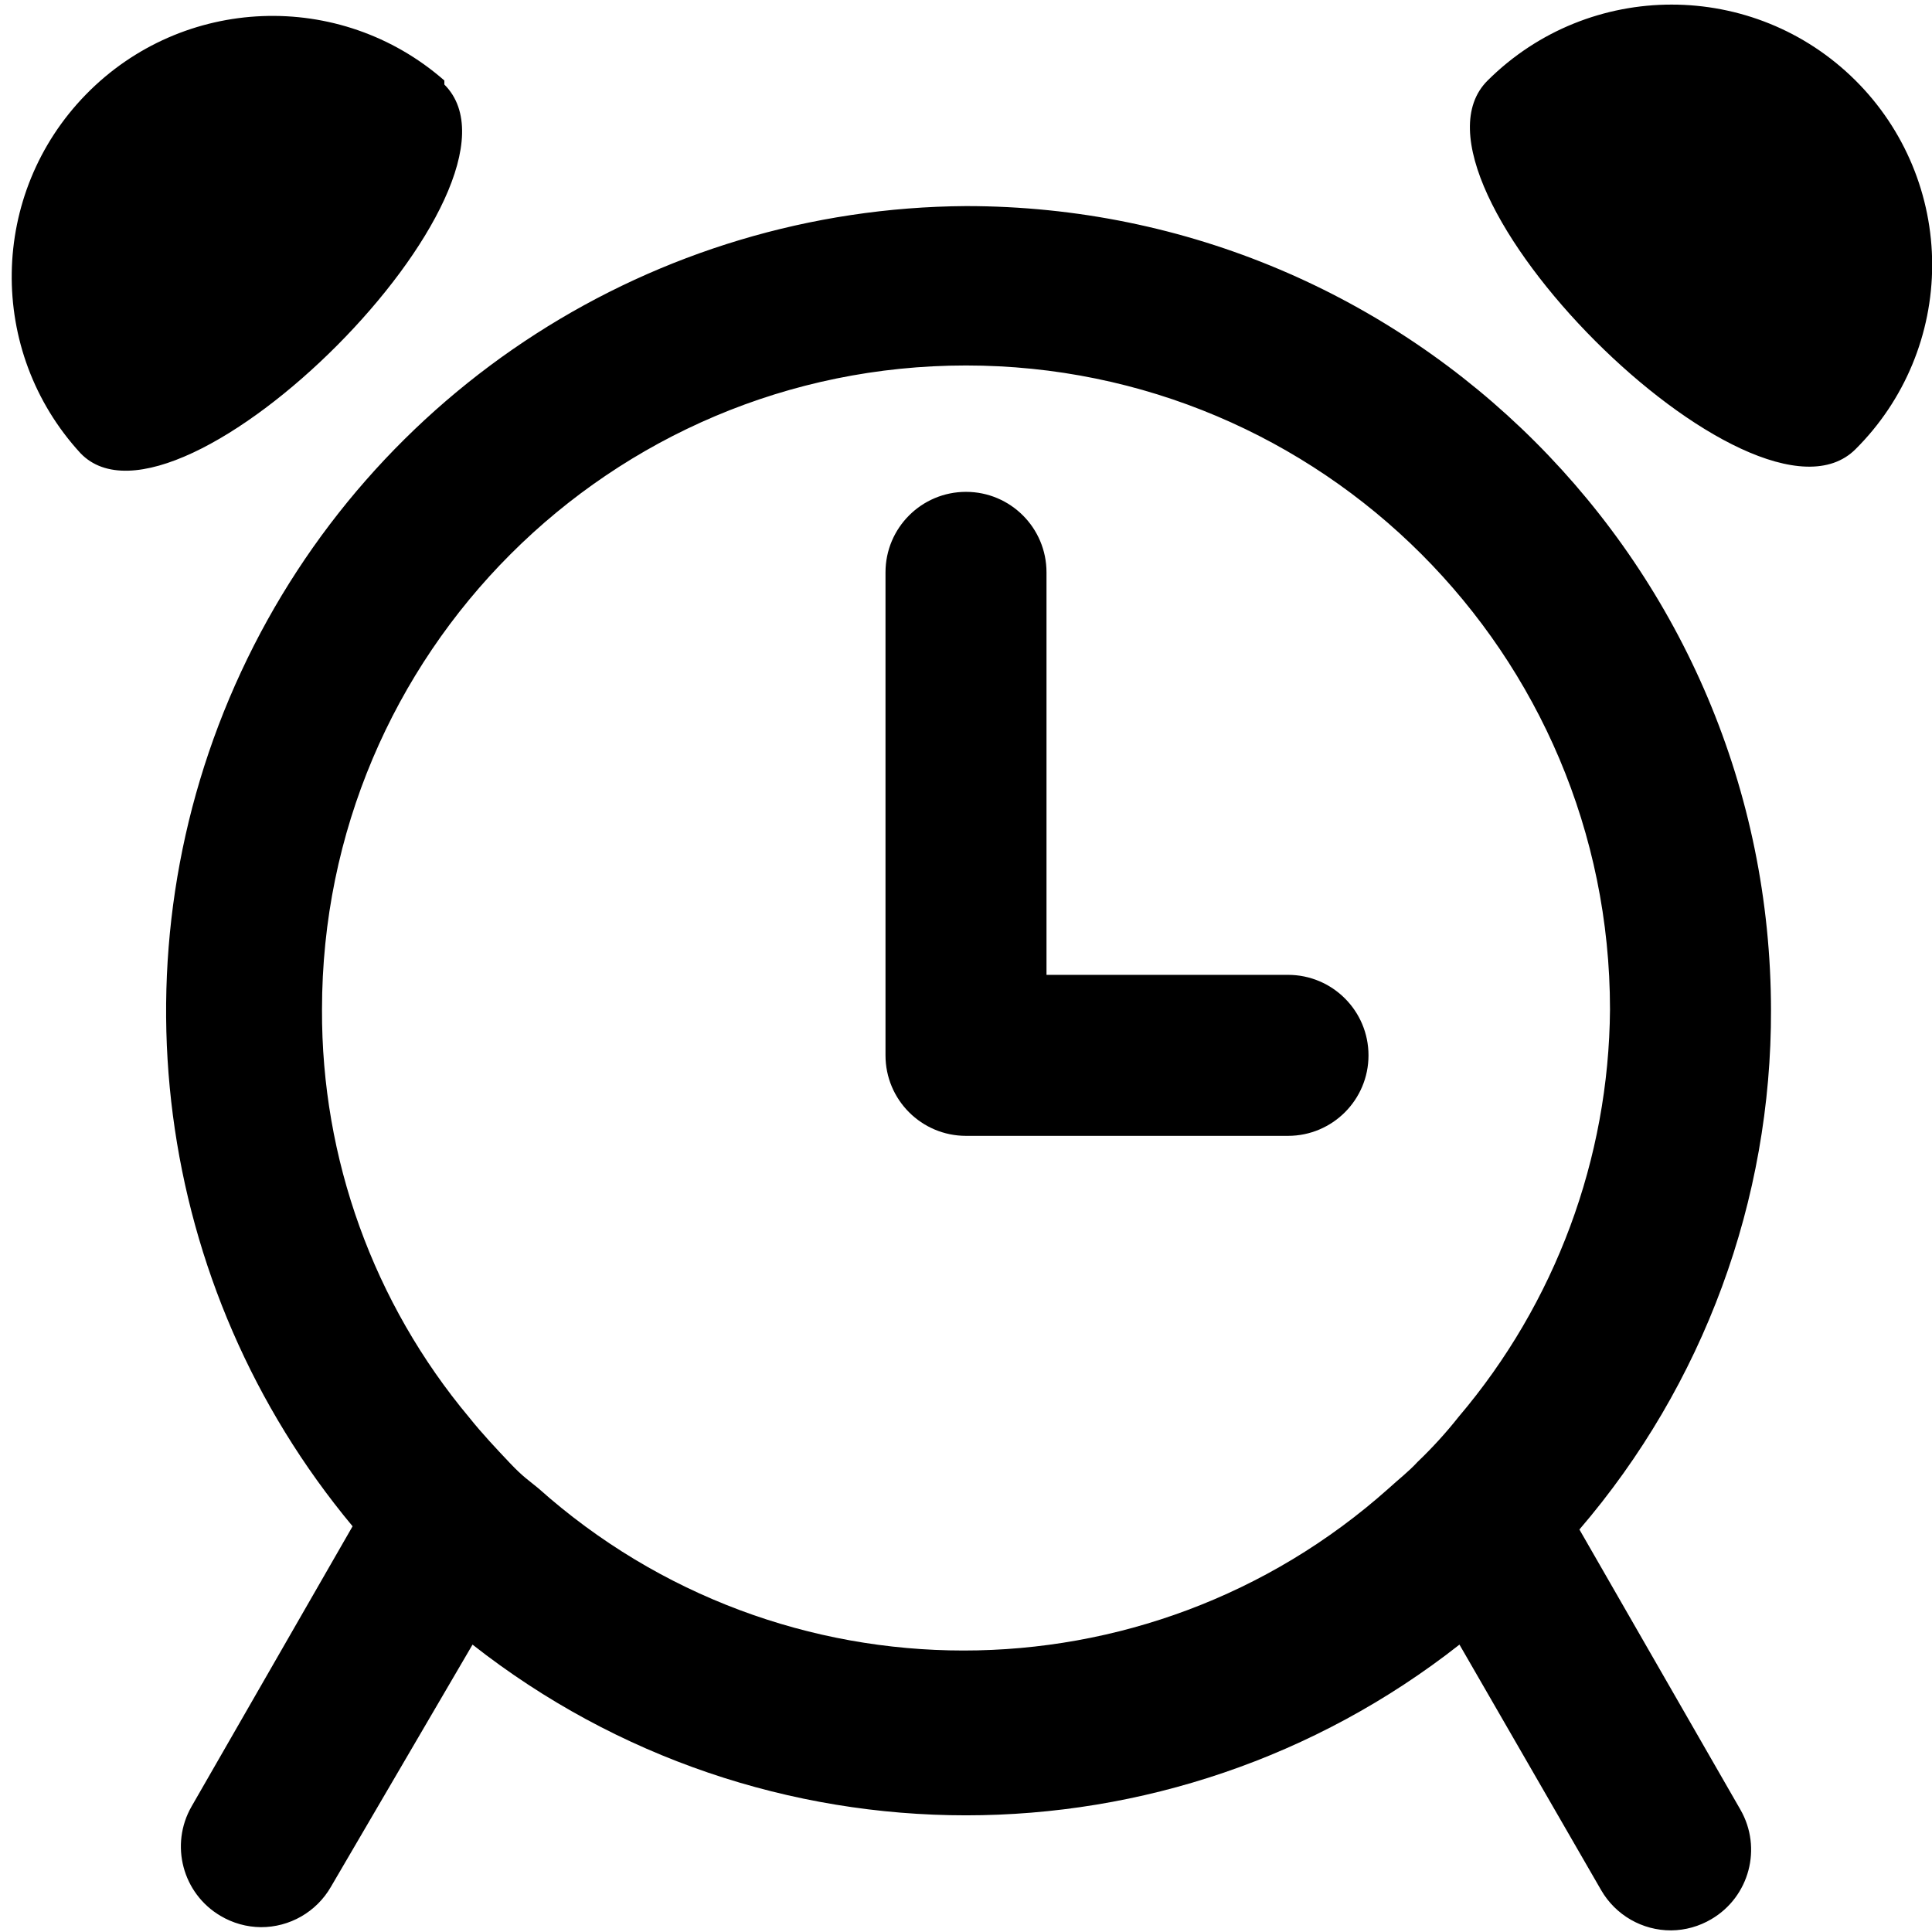
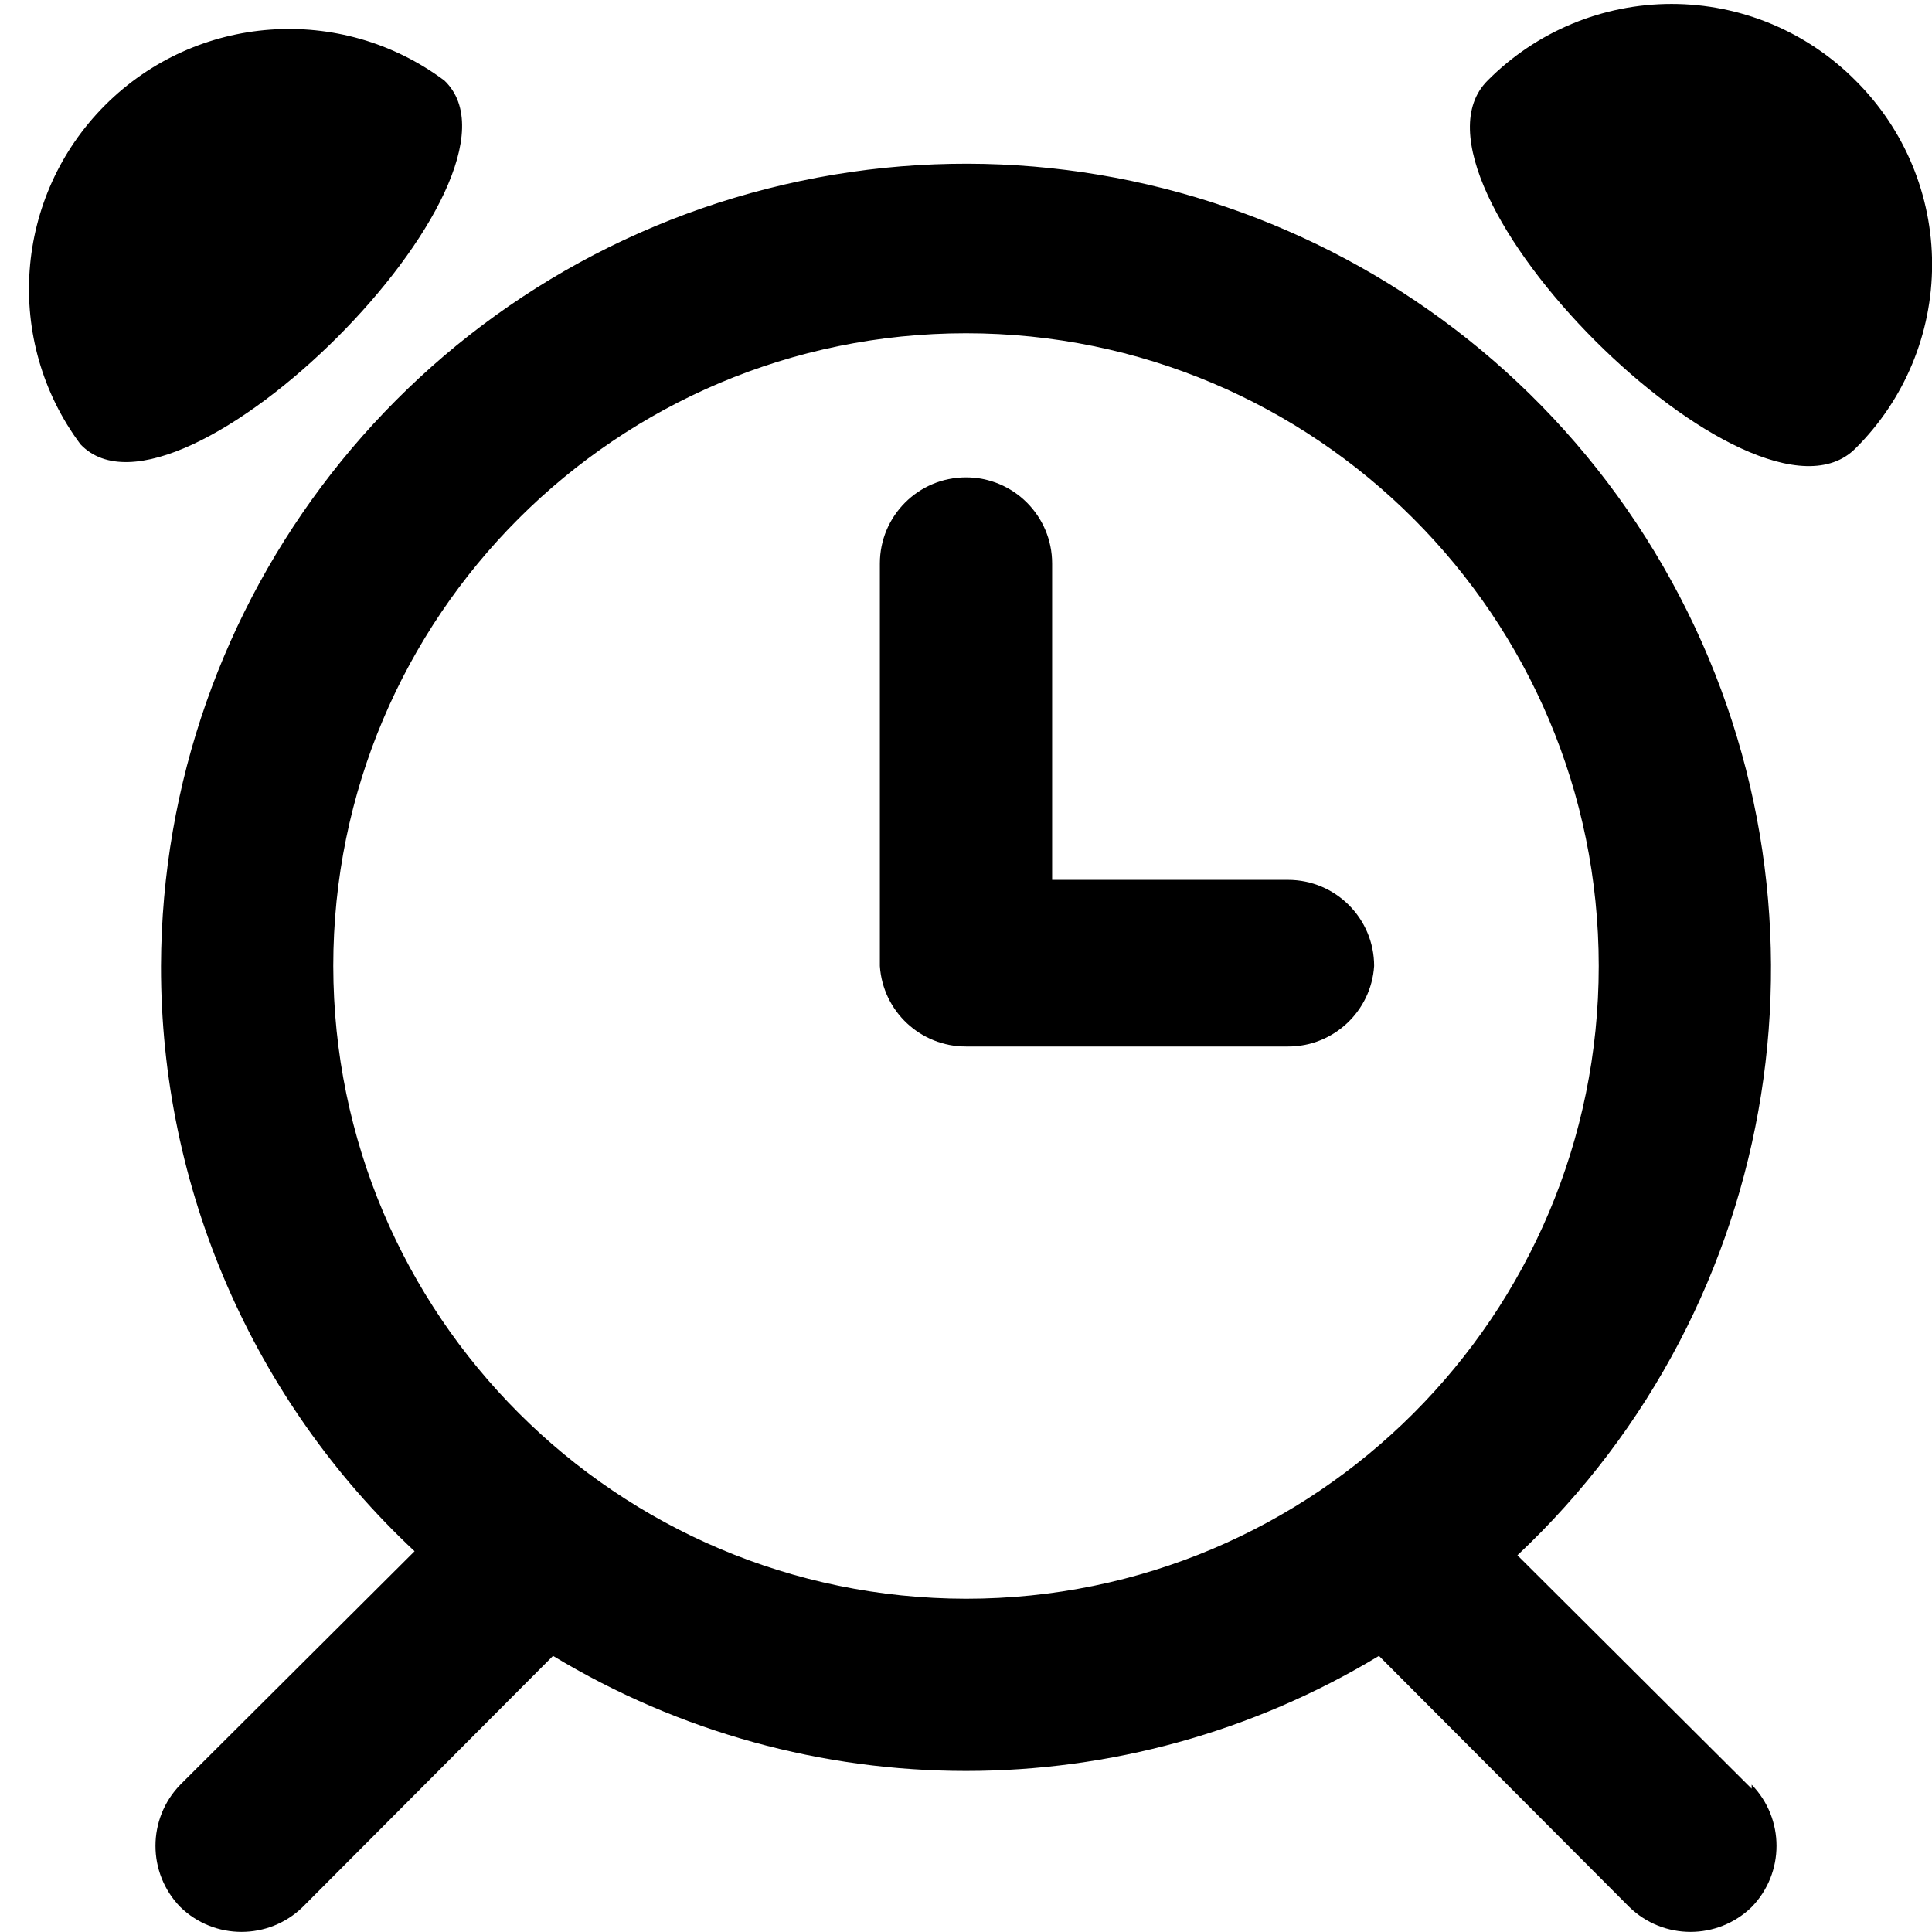
<svg xmlns="http://www.w3.org/2000/svg" viewBox="0 0 24 24">
  <g id="Alarm_Clock" data-name="Alarm Clock">
-     <path d="M17,13.11a1,1,0,0,1-1,1H12a1,1,0,0,1-1-1v-6a1,1,0,1,1,2,0v5h3A1,1,0,0,1,17,13.11ZM23.05,1a3.24,3.24,0,0,0-4.57,0c-1.27,1.26,3.31,5.84,4.57,4.58A3.23,3.23,0,0,0,23.05,1Zm-17.53,0A3.24,3.24,0,0,0,1,5.63C2.21,6.89,6.79,2.32,5.52,1.05ZM22,12.54A9.87,9.87,0,0,1,19.62,19l2,3.48a1,1,0,0,1-.36,1.36,1,1,0,0,1-.5.14,1,1,0,0,1-.87-.5l-1.76-3.05a9.92,9.92,0,0,1-12.26,0L4.11,23.44a1,1,0,0,1-.87.5,1,1,0,0,1-.5-.14,1,1,0,0,1-.36-1.36l2-3.48A10,10,0,0,1,12,2.56a10,10,0,0,1,10,10Zm-2,0A8,8,0,1,0,4,12.54a7.85,7.85,0,0,0,1.83,5.07c.16.2.33.38.5.56s.24.22.36.32a7.93,7.93,0,0,0,10.56,0c.12-.11.25-.21.36-.33a5.47,5.47,0,0,0,.51-.56A7.91,7.91,0,0,0,20,12.54Z" />
+     <path d="M23.05,1a3.22,3.22,0,0,0-4.57,0c-1.27,1.26,3.31,5.84,4.57,4.57A3.22,3.22,0,0,0,23.05,1ZM5.52,1A3.23,3.23,0,0,0,1,5.52C2.21,6.79,6.79,2.21,5.52,1ZM17.07,12A1.07,1.07,0,0,1,16,13H12A1.07,1.07,0,0,1,10.93,12V7a1.07,1.07,0,1,1,2.14,0v3.93H16A1.07,1.07,0,0,1,17.07,12Zm4.69,10.22-2.91-2.9A10,10,0,1,0,2,12a9.93,9.93,0,0,0,3.15,7.27l-2.91,2.9a1.09,1.09,0,0,0,0,1.52,1.09,1.09,0,0,0,1.52,0l3.11-3.12a9.92,9.92,0,0,0,10.26,0l3.11,3.12a1.09,1.09,0,0,0,1.52,0A1.09,1.09,0,0,0,21.76,22.17ZM4.14,12A7.86,7.86,0,1,1,12,19.86,7.87,7.87,0,0,1,4.14,12Z" />
  </g>
</svg>
